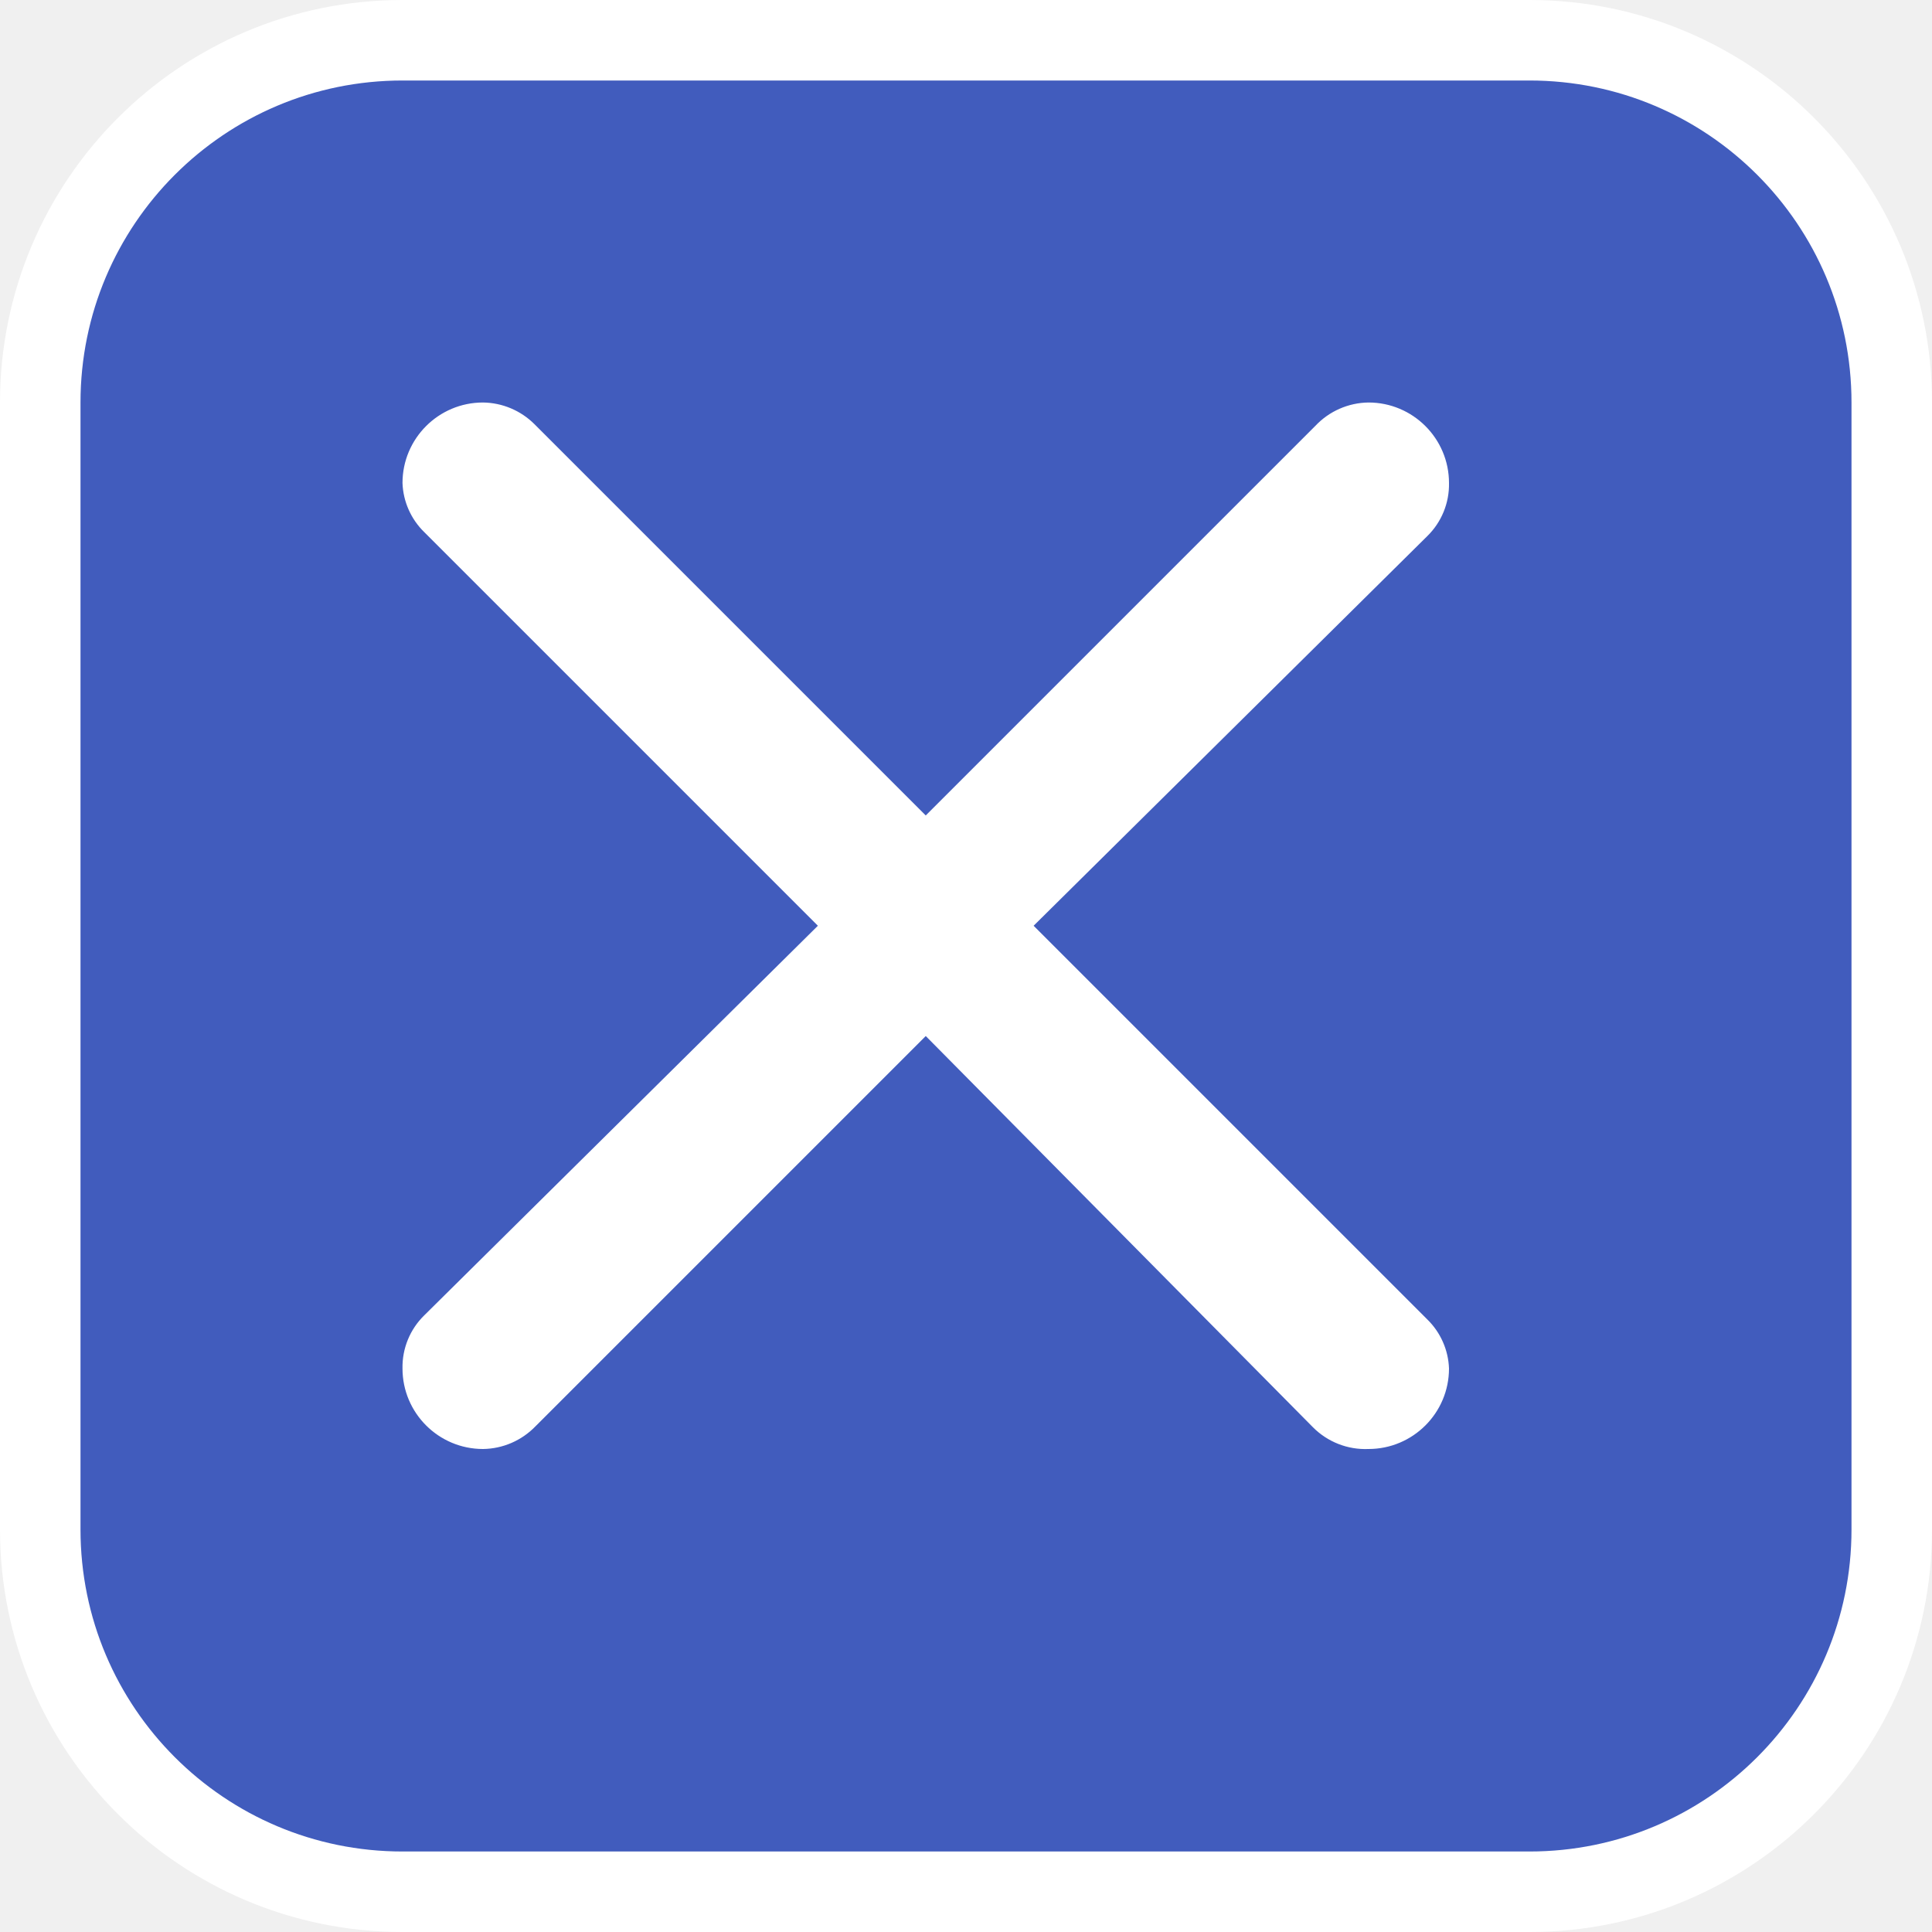
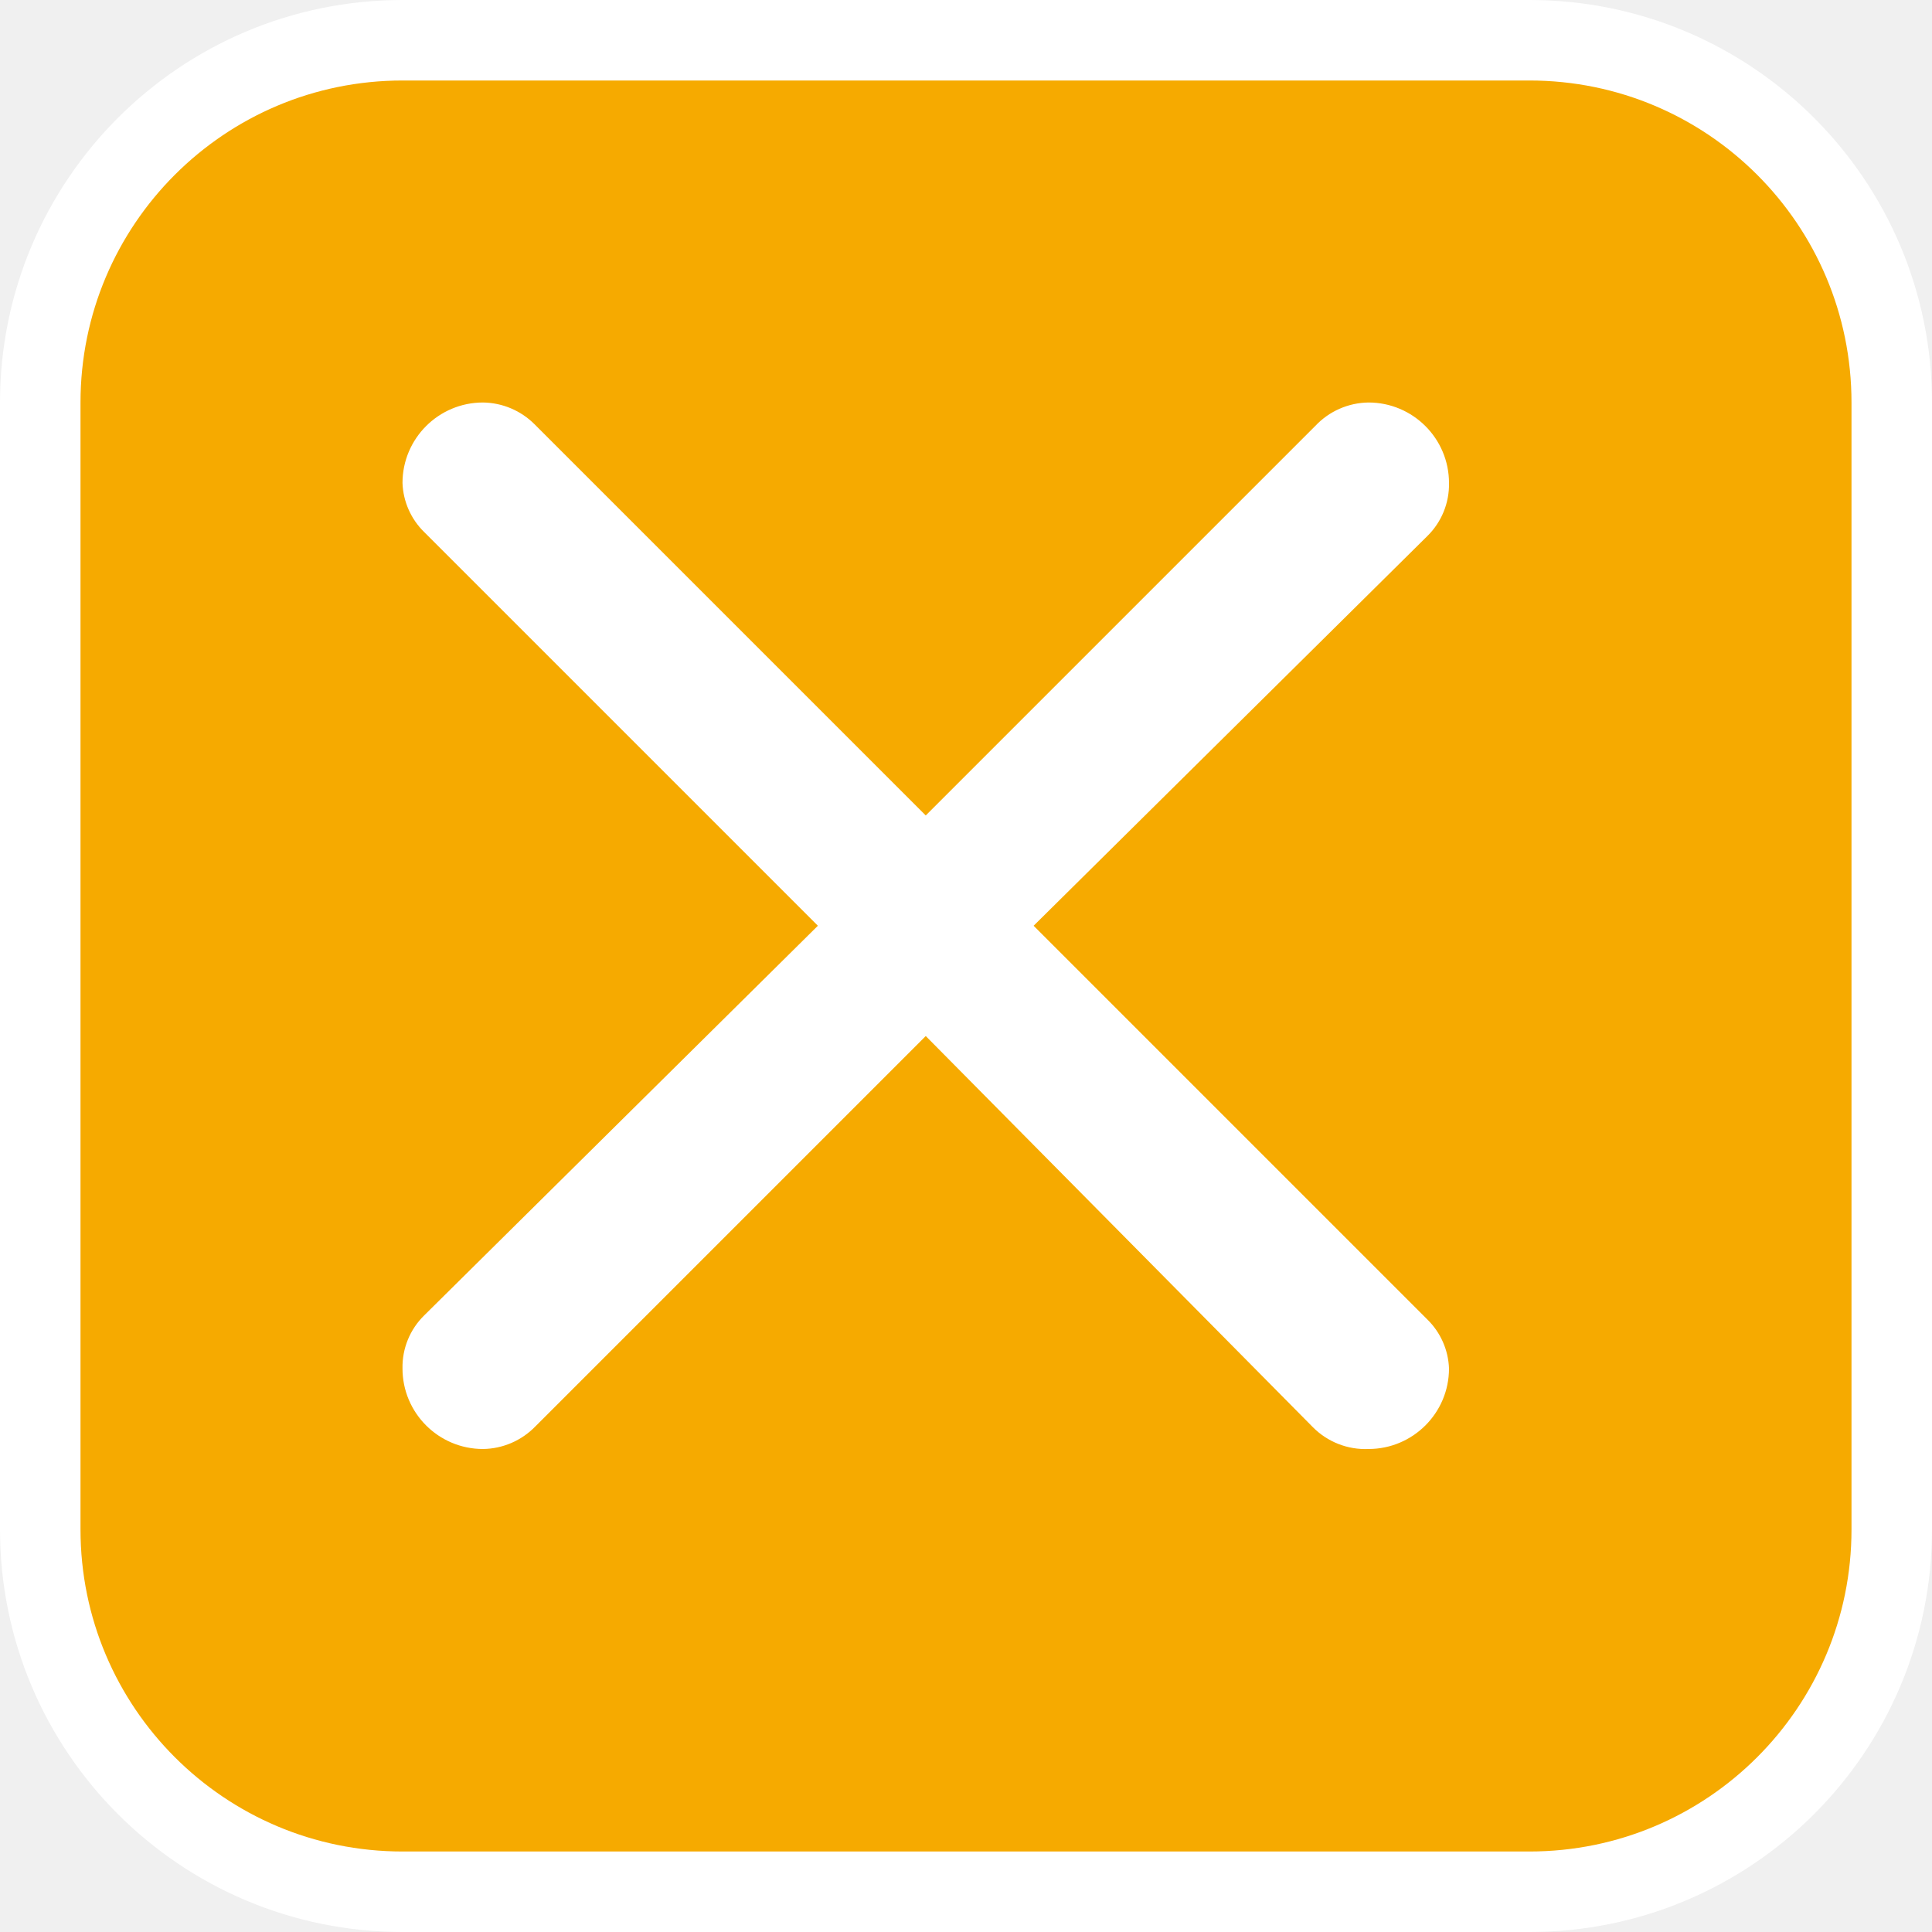
<svg xmlns="http://www.w3.org/2000/svg" viewBox="0 0 24 24" height="24" width="24">
  <rect fill="none" x="0" y="0" width="24" height="24" />
  <rect x="1" y="1" rx="4" ry="4" width="22" height="22" stroke="#ffffff" style="stroke-linejoin:round;stroke-miterlimit:4;" fill="#ffffff" stroke-width="2" />
-   <rect x="1" y="1" width="22" height="22" rx="4" ry="4" fill="#415cbd" />
+   <rect x="1" y="1" width="22" height="22" rx="4" ry="4" fill="#f6aa00" />
  <path fill="#ffffff" transform="translate(4 4)" d="M2.64,1.27L7.5,6.13l4.84-4.84C12.511,1.108,12.75,1.003,13,1c0.552,0,1,0.448,1,1  c0.005,0.248-0.093,0.487-0.27,0.66L8.84,7.5l4.89,4.89c0.165,0.161,0.262,0.38,0.27,0.61c0,0.552-0.448,1-1,1  c-0.258,0.011-0.508-0.087-0.69-0.27L7.5,8.87l-4.85,4.85C2.479,13.896,2.245,13.997,2,14c-0.552,0-1-0.448-1-1  c-0.005-0.248,0.093-0.487,0.27-0.66L6.16,7.5L1.27,2.61C1.105,2.449,1.008,2.23,1,2c0-0.552,0.448-1,1-1  C2.24,1.003,2.47,1.1,2.64,1.27z" />
</svg>
